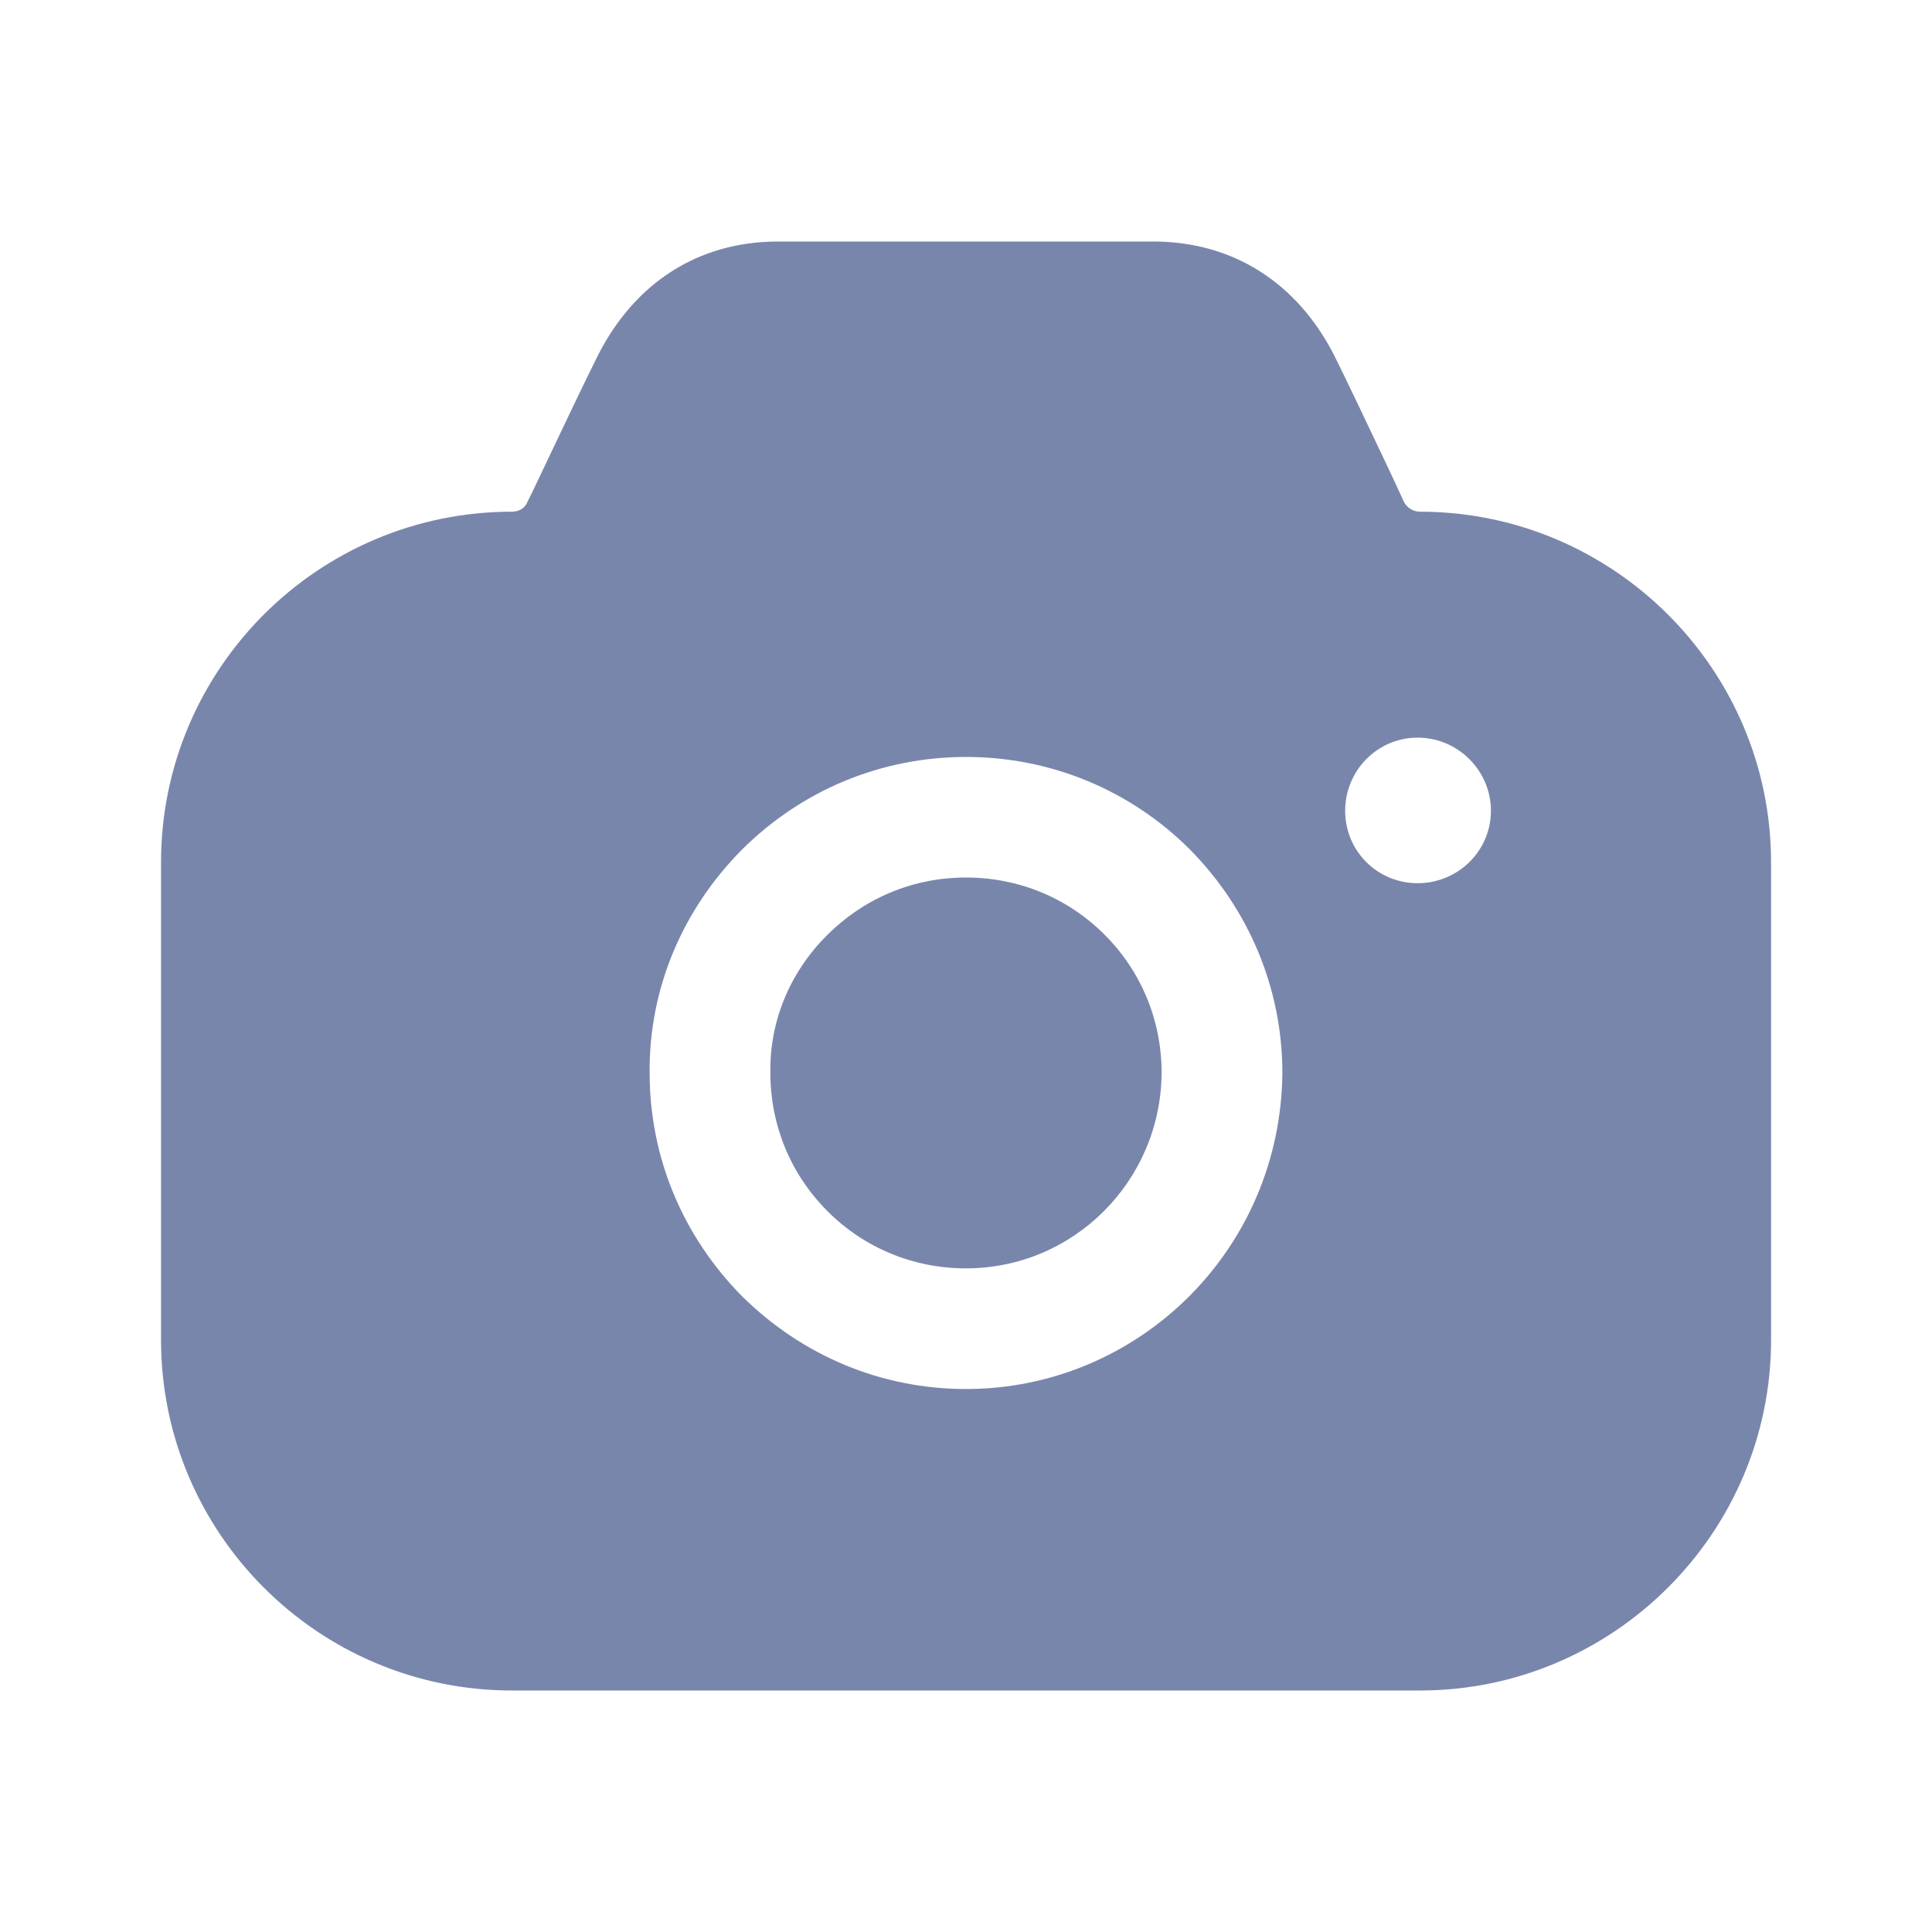
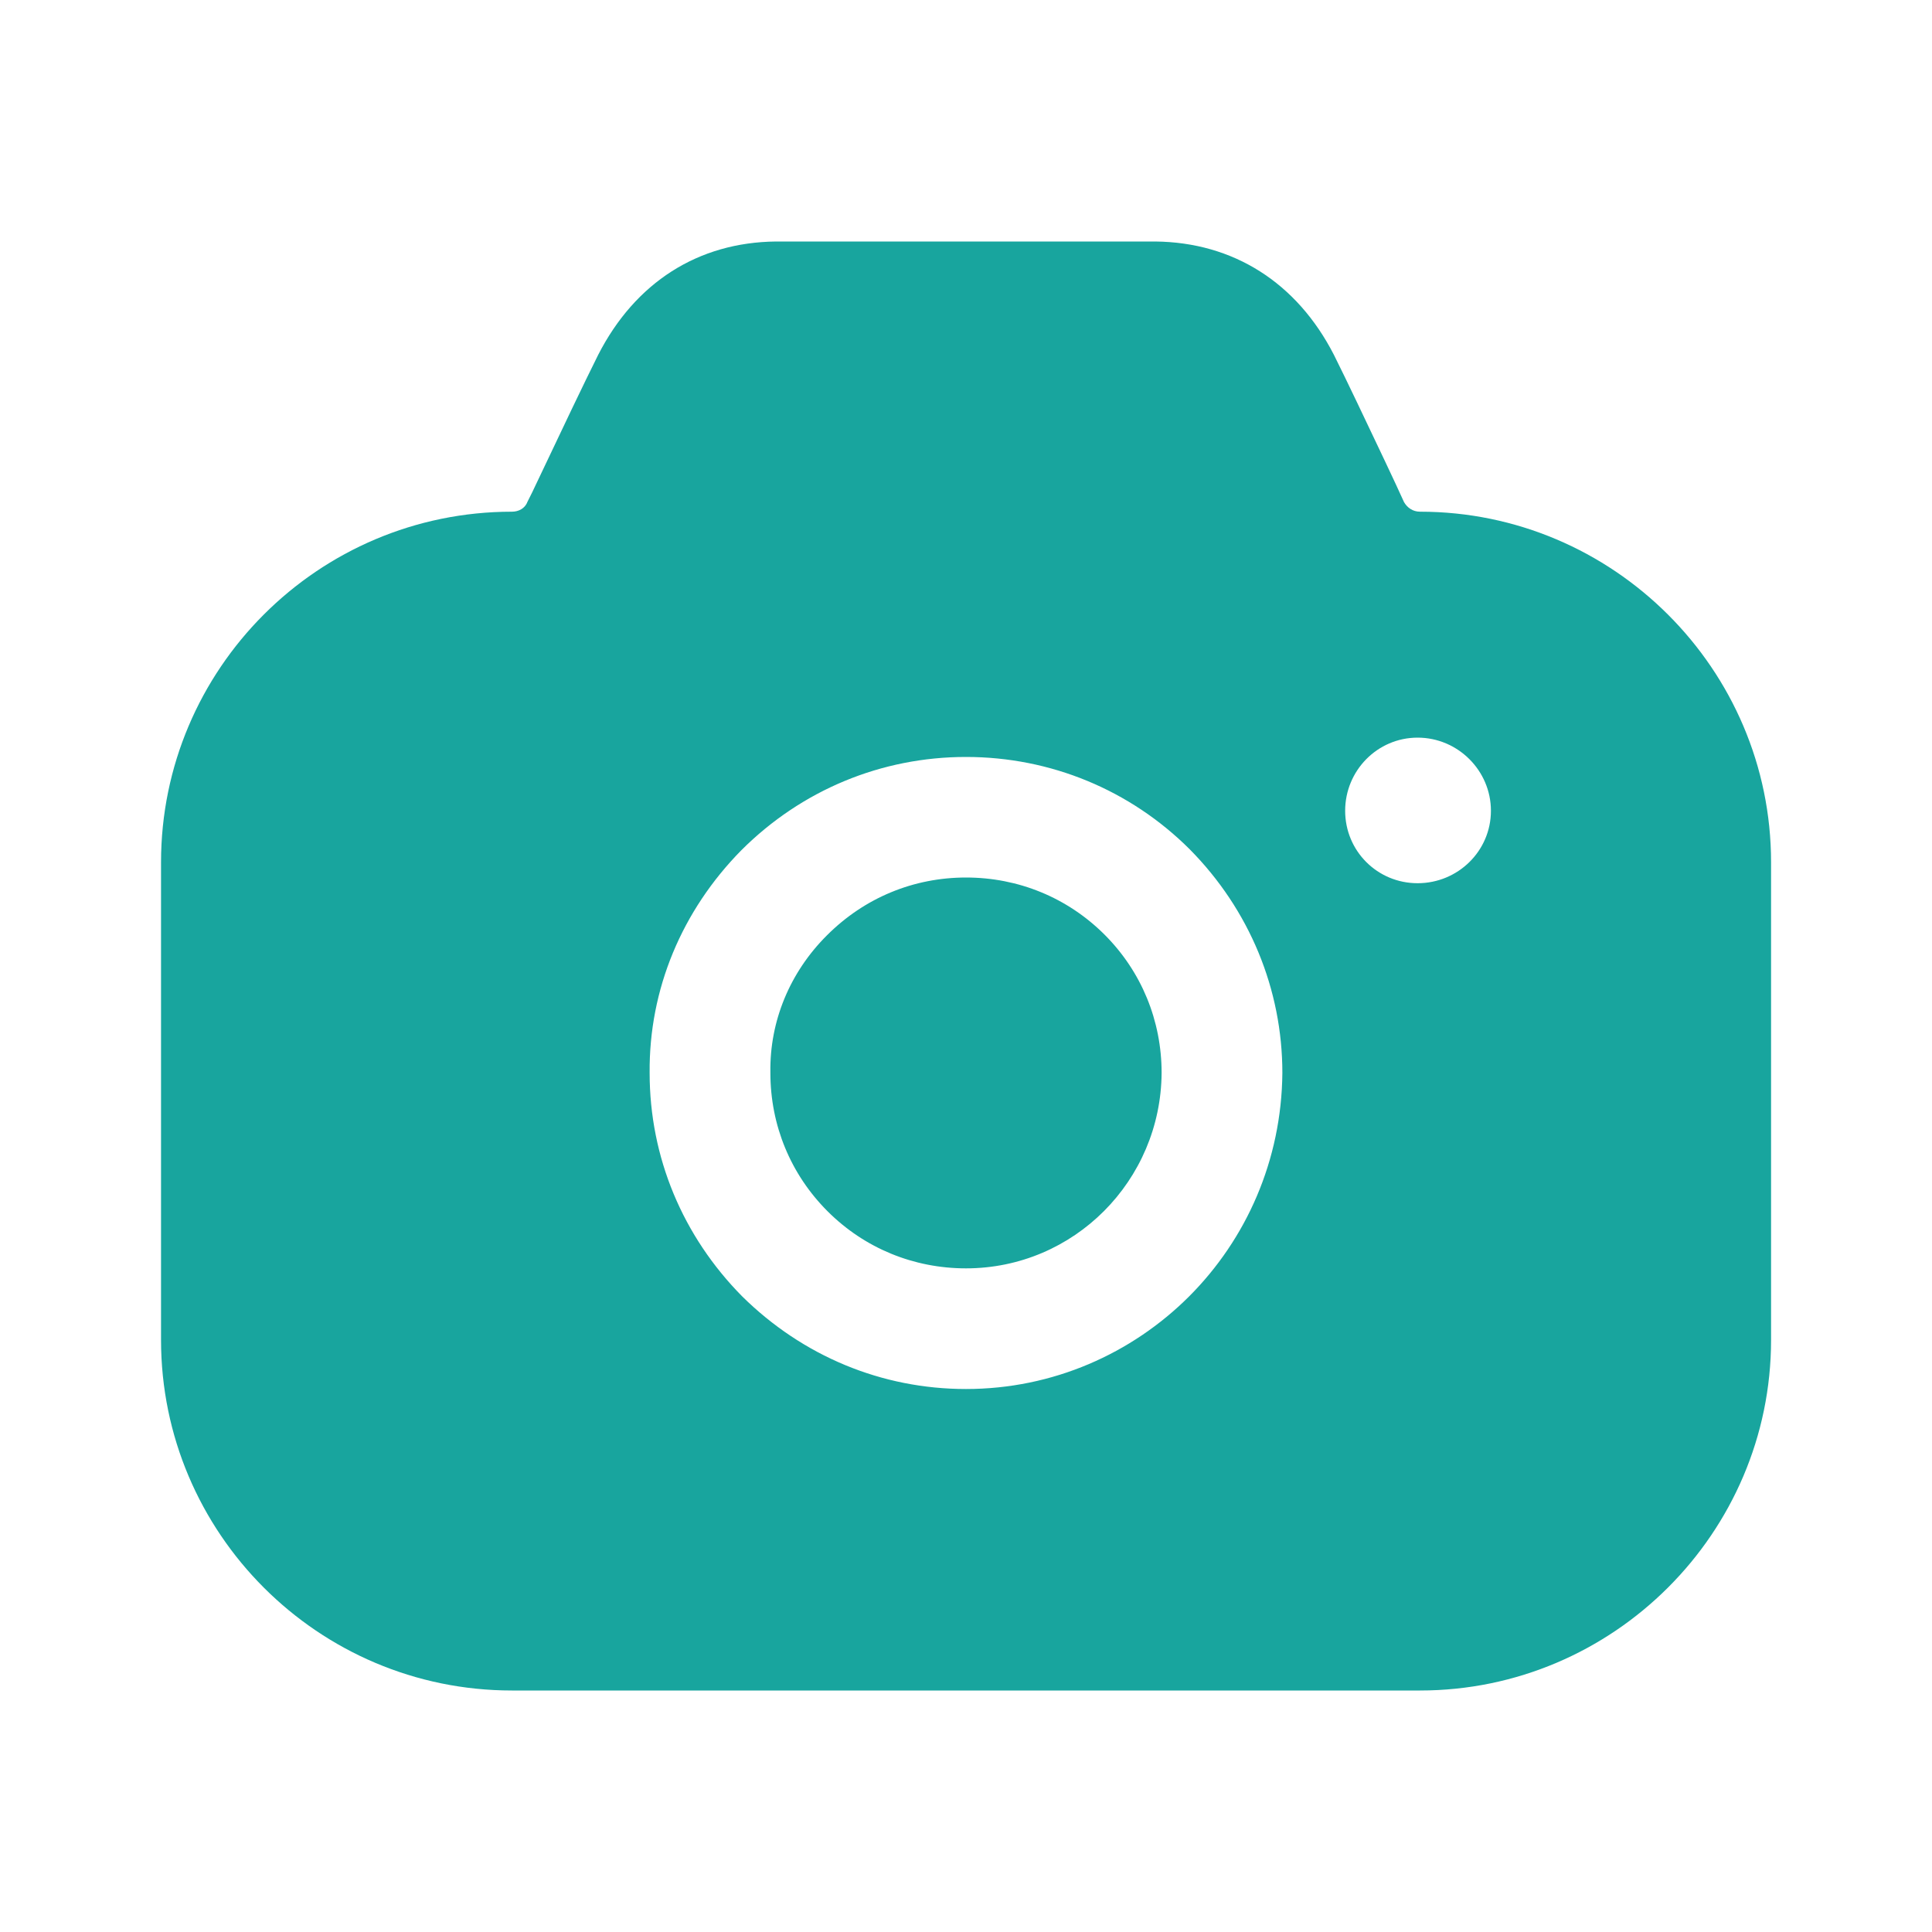
<svg xmlns="http://www.w3.org/2000/svg" width="20" height="20" viewBox="0 0 20 20" fill="none">
-   <path fill-rule="evenodd" clip-rule="evenodd" d="M14.534 5.197C14.567 5.255 14.625 5.297 14.7 5.297C16.7 5.297 18.334 6.928 18.334 8.926V13.871C18.334 15.868 16.7 17.5 14.7 17.5H5.3C3.292 17.5 1.667 15.868 1.667 13.871V8.926C1.667 6.928 3.292 5.297 5.3 5.297C5.367 5.297 5.434 5.264 5.459 5.197L5.509 5.097C5.537 5.037 5.567 4.975 5.597 4.912C5.81 4.462 6.046 3.966 6.192 3.674C6.575 2.925 7.225 2.508 8.034 2.5H11.959C12.767 2.508 13.425 2.925 13.809 3.674C13.94 3.936 14.14 4.358 14.333 4.765C14.372 4.849 14.412 4.933 14.45 5.014L14.534 5.197ZM13.925 8.393C13.925 8.81 14.259 9.143 14.675 9.143C15.092 9.143 15.434 8.81 15.434 8.393C15.434 7.977 15.092 7.636 14.675 7.636C14.259 7.636 13.925 7.977 13.925 8.393ZM8.559 9.684C8.95 9.292 9.459 9.084 10 9.084C10.542 9.084 11.05 9.292 11.434 9.675C11.817 10.058 12.025 10.566 12.025 11.107C12.017 12.223 11.117 13.13 10 13.13C9.459 13.13 8.95 12.922 8.567 12.539C8.184 12.156 7.975 11.648 7.975 11.107V11.099C7.967 10.574 8.175 10.067 8.559 9.684ZM12.309 13.421C11.717 14.012 10.9 14.379 10 14.379C9.125 14.379 8.309 14.037 7.684 13.421C7.067 12.797 6.725 11.981 6.725 11.107C6.717 10.241 7.059 9.426 7.675 8.801C8.3 8.177 9.125 7.836 10 7.836C10.875 7.836 11.7 8.177 12.317 8.793C12.934 9.417 13.275 10.241 13.275 11.107C13.267 12.014 12.9 12.83 12.309 13.421Z" fill="#7986AC" />
+   <path fill-rule="evenodd" clip-rule="evenodd" d="M14.534 5.197C14.567 5.255 14.625 5.297 14.7 5.297C16.7 5.297 18.334 6.928 18.334 8.926V13.871C18.334 15.868 16.7 17.5 14.7 17.5H5.3C3.292 17.5 1.667 15.868 1.667 13.871V8.926C1.667 6.928 3.292 5.297 5.3 5.297C5.367 5.297 5.434 5.264 5.459 5.197L5.509 5.097C5.537 5.037 5.567 4.975 5.597 4.912C5.81 4.462 6.046 3.966 6.192 3.674C6.575 2.925 7.225 2.508 8.034 2.5H11.959C12.767 2.508 13.425 2.925 13.809 3.674C13.94 3.936 14.14 4.358 14.333 4.765C14.372 4.849 14.412 4.933 14.45 5.014L14.534 5.197ZM13.925 8.393C13.925 8.81 14.259 9.143 14.675 9.143C15.092 9.143 15.434 8.81 15.434 8.393C15.434 7.977 15.092 7.636 14.675 7.636C14.259 7.636 13.925 7.977 13.925 8.393ZM8.559 9.684C8.95 9.292 9.459 9.084 10 9.084C10.542 9.084 11.05 9.292 11.434 9.675C11.817 10.058 12.025 10.566 12.025 11.107C12.017 12.223 11.117 13.13 10 13.13C9.459 13.13 8.95 12.922 8.567 12.539C8.184 12.156 7.975 11.648 7.975 11.107V11.099C7.967 10.574 8.175 10.067 8.559 9.684ZM12.309 13.421C11.717 14.012 10.9 14.379 10 14.379C9.125 14.379 8.309 14.037 7.684 13.421C7.067 12.797 6.725 11.981 6.725 11.107C6.717 10.241 7.059 9.426 7.675 8.801C8.3 8.177 9.125 7.836 10 7.836C10.875 7.836 11.7 8.177 12.317 8.793C12.934 9.417 13.275 10.241 13.275 11.107C13.267 12.014 12.9 12.83 12.309 13.421Z" fill="#18a59e" />
</svg>
